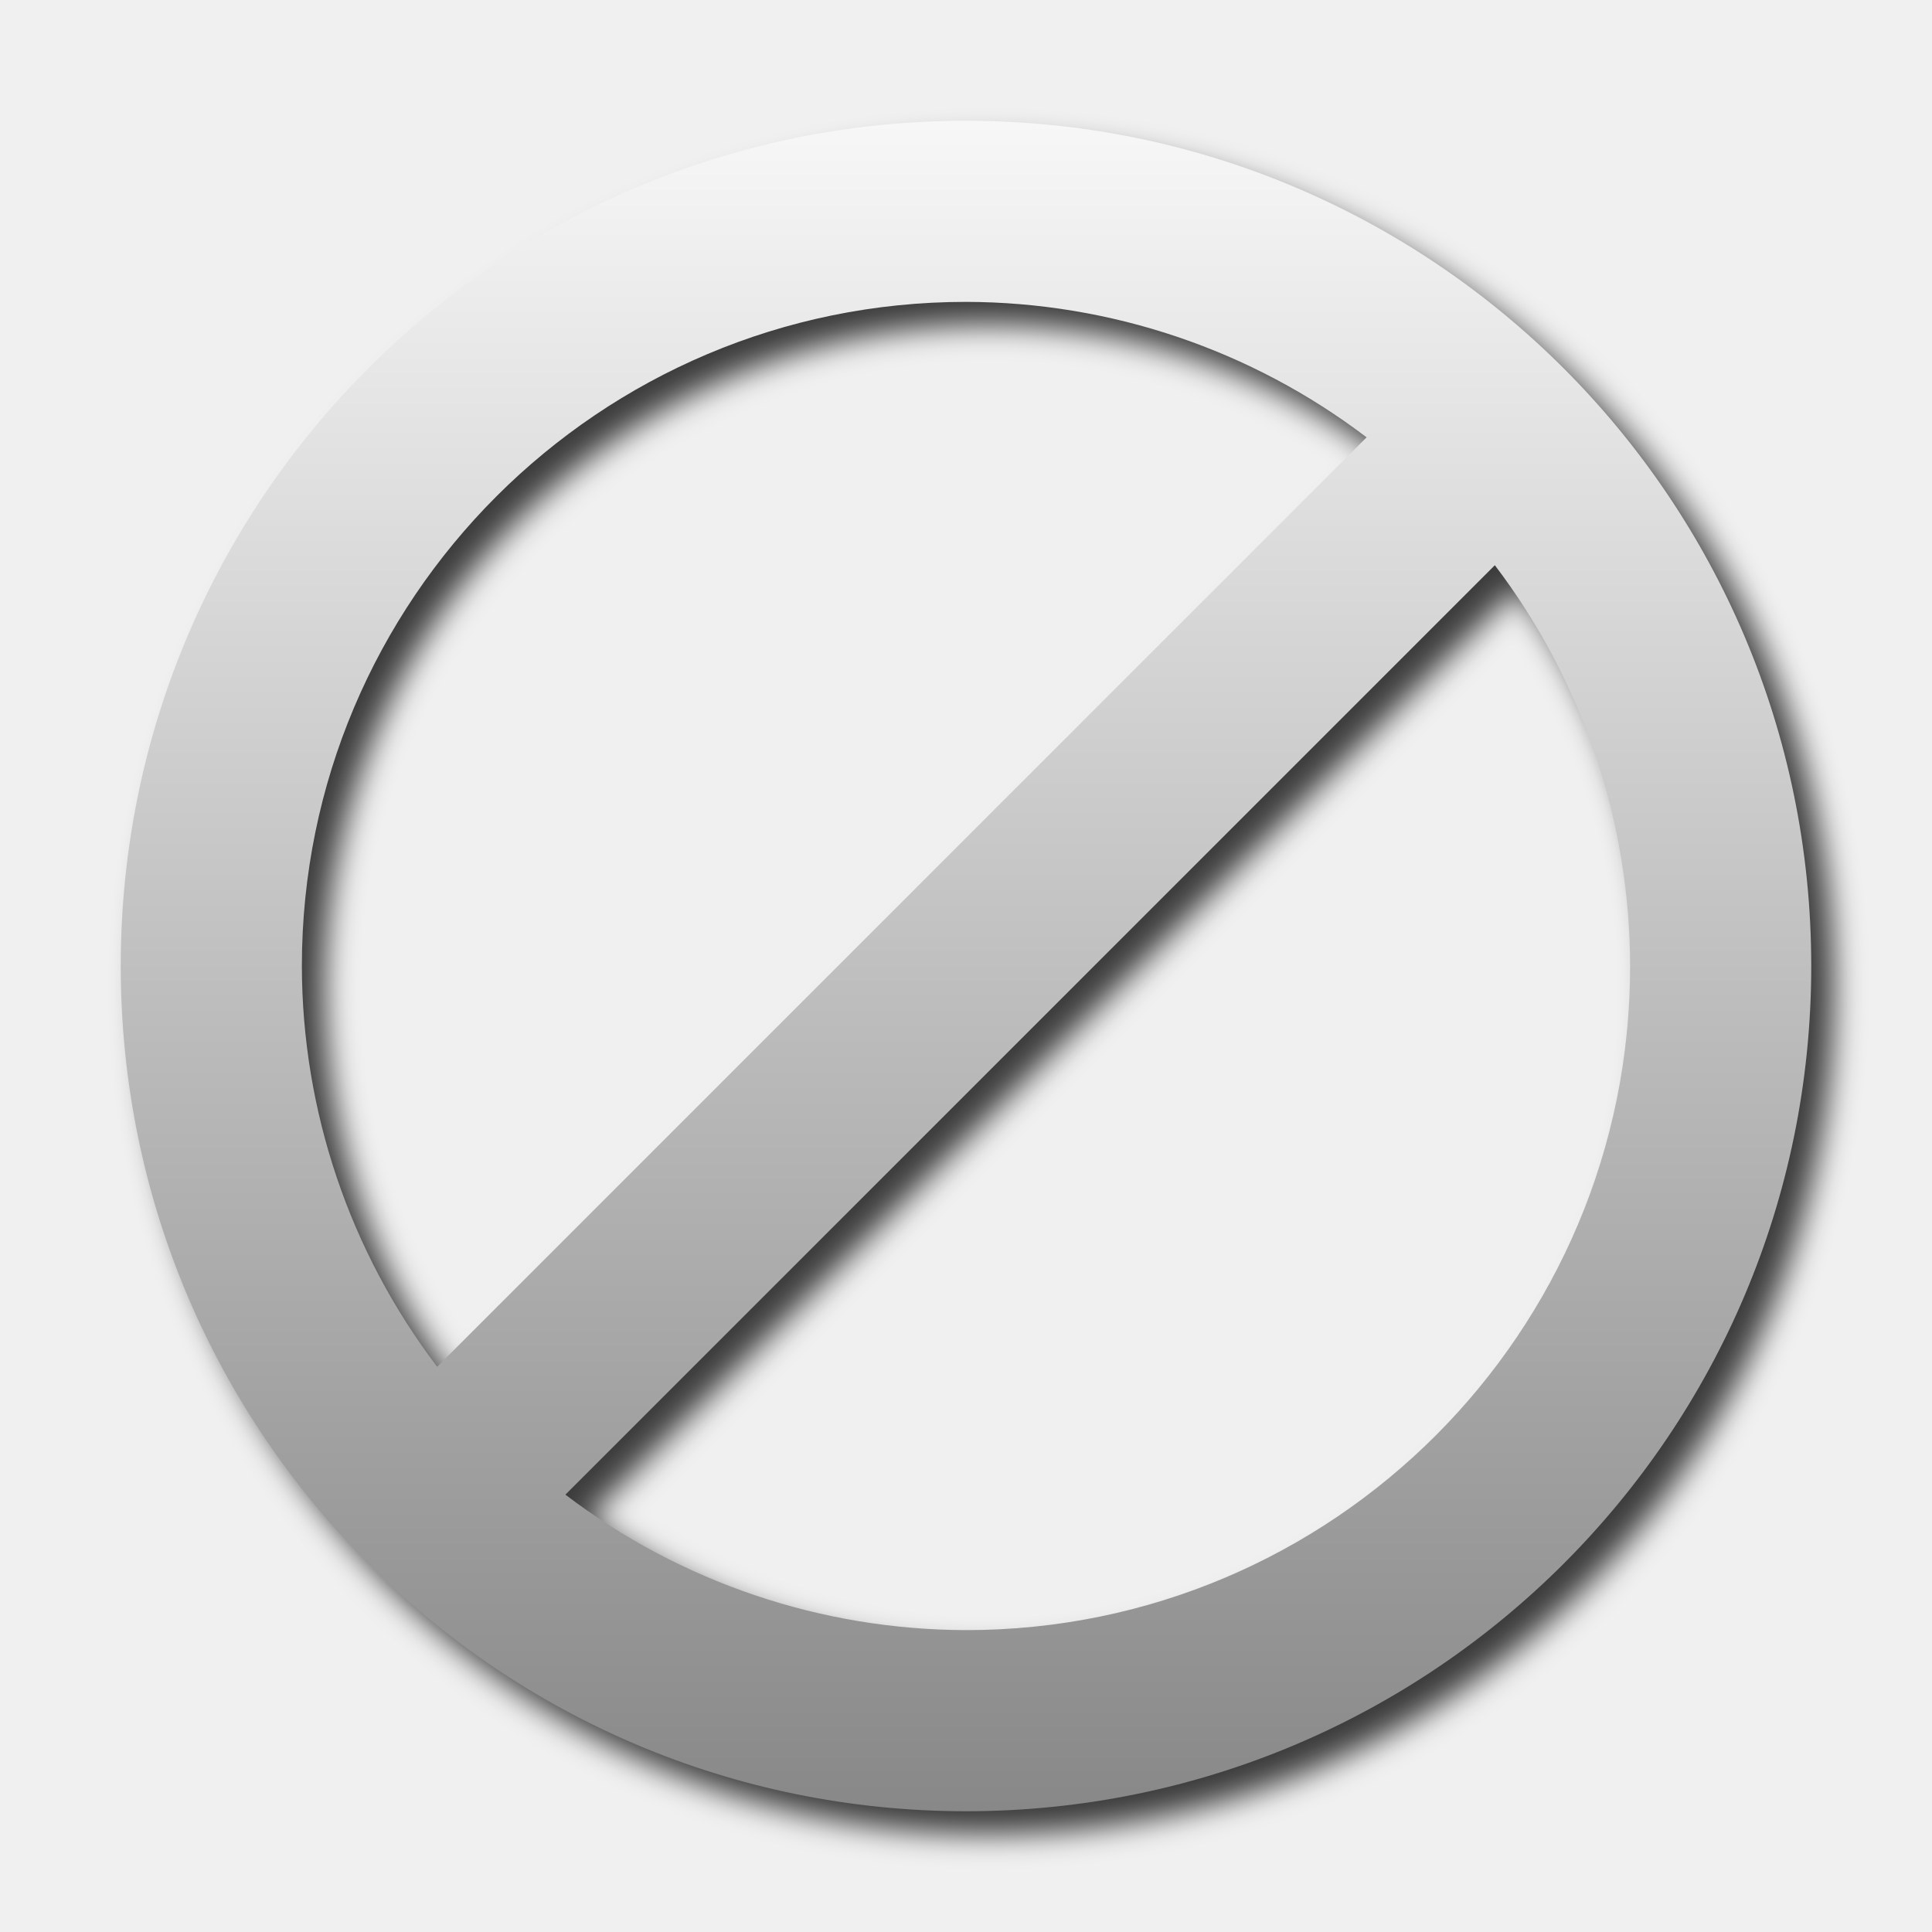
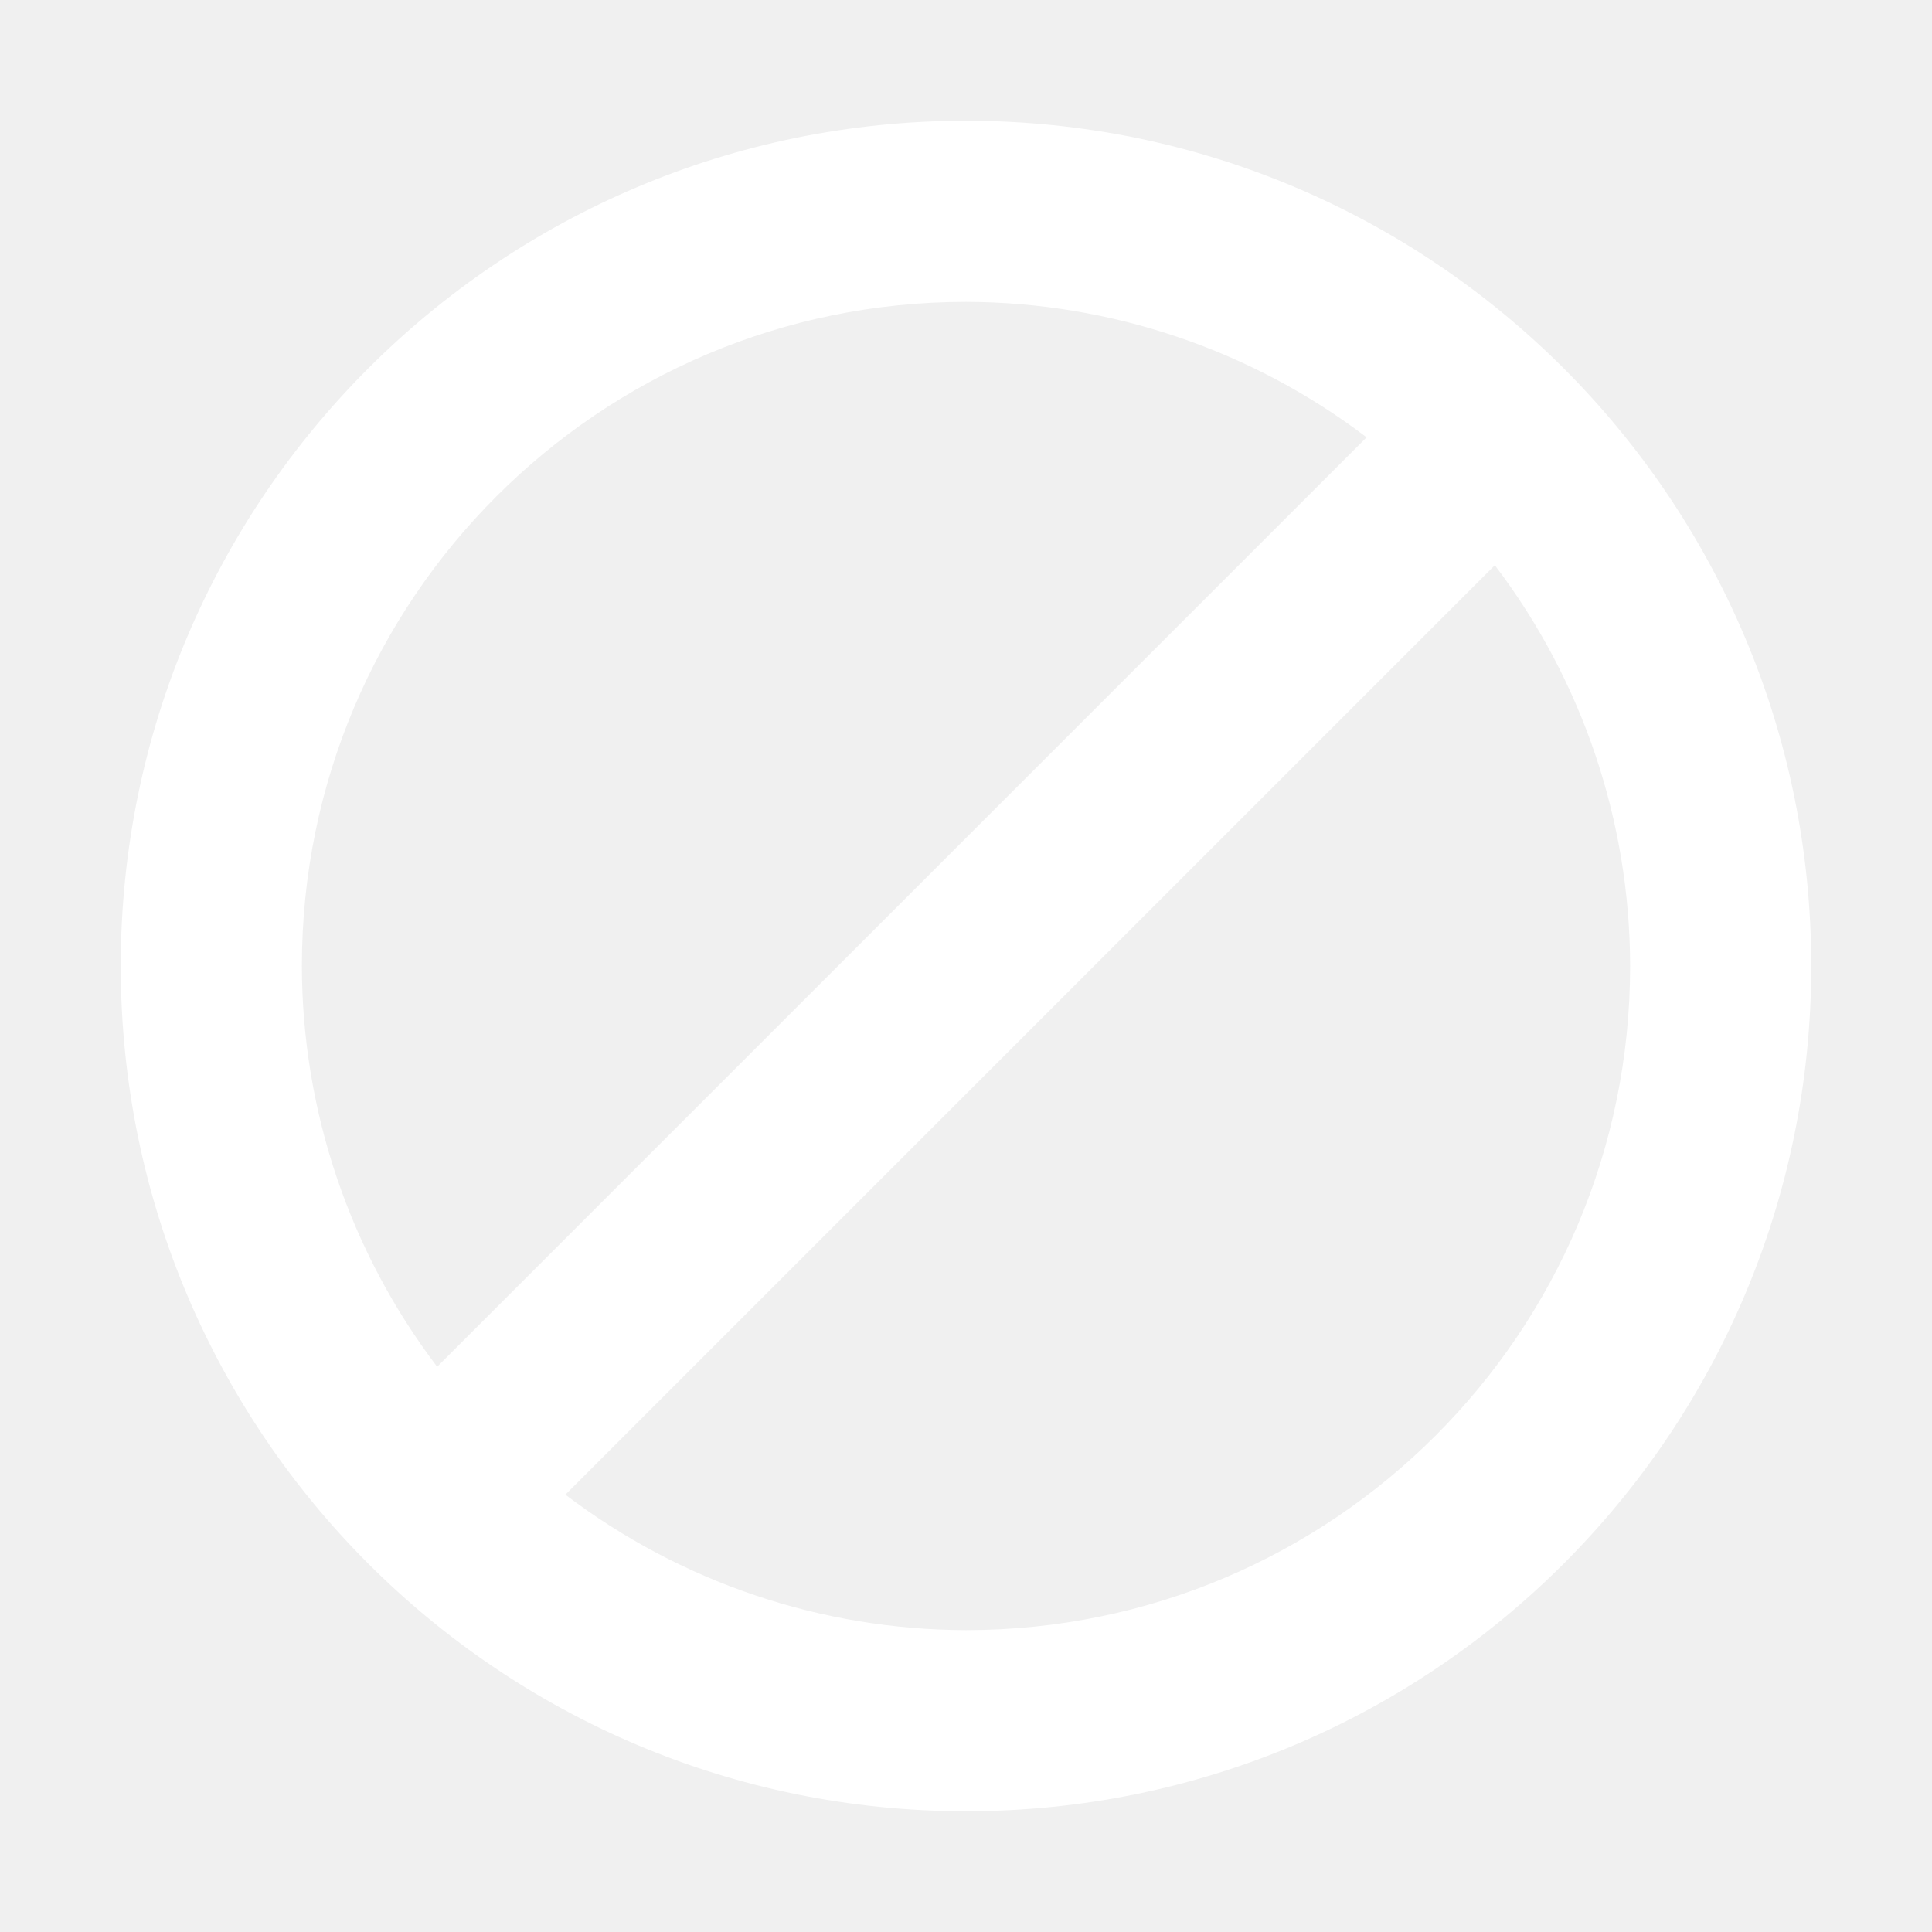
- <svg xmlns="http://www.w3.org/2000/svg" xmlns:xlink="http://www.w3.org/1999/xlink" width="256" height="256" viewBox="0 0 256 256" id="svg2" version="1.1">
-   <defs id="defs4">
-     <linearGradient id="linearGradient4183">
-       <stop style="stop-color:#808080;stop-opacity:1" offset="0" id="stop4185" />
-       <stop style="stop-color:#ffffff;stop-opacity:1" offset="1" id="stop4187" />
-     </linearGradient>
-     <filter style="color-interpolation-filters:sRGB;" id="filter4614">
-       <feFlood flood-opacity="0.753" flood-color="rgb(0,0,0)" result="flood" id="feFlood4616" />
-       <feComposite in="flood" in2="SourceGraphic" operator="in" result="composite1" id="feComposite4618" />
-       <feGaussianBlur in="composite1" stdDeviation="2" result="blur" id="feGaussianBlur4620" />
-       <feOffset dx="3" dy="3" result="offset" id="feOffset4622" />
-       <feComposite in="SourceGraphic" in2="offset" operator="over" result="composite2" id="feComposite4624" />
-     </filter>
-     <linearGradient xlink:href="#linearGradient4183" id="linearGradient4189" x1="256" y1="256" x2="256" y2="0" gradientUnits="userSpaceOnUse" />
-     <filter style="color-interpolation-filters:sRGB;" id="filter4191">
-       <feFlood flood-opacity="0.753" flood-color="rgb(0,0,0)" result="flood" id="feFlood4193" />
-       <feComposite in="flood" in2="SourceGraphic" operator="in" result="composite1" id="feComposite4195" />
-       <feGaussianBlur in="composite1" stdDeviation="2" result="blur" id="feGaussianBlur4197" />
-       <feOffset dx="3" dy="3" result="offset" id="feOffset4199" />
-       <feComposite in="SourceGraphic" in2="offset" operator="over" result="composite2" id="feComposite4201" />
-     </filter>
-   </defs>
-   <g id="layer1" transform="translate(0,-796.3622)">
-     <flowRoot xml:space="preserve" id="flowRoot4274" style="fill:black;stroke:none;stroke-opacity:1;stroke-width:1px;stroke-linejoin:miter;stroke-linecap:butt;fill-opacity:1;font-family:Akashi;font-style:normal;font-weight:normal;font-size:40px;line-height:125%;letter-spacing:0px;word-spacing:0px;-inkscape-font-specification:Akashi;font-stretch:normal;font-variant:normal;">
-       <flowRegion id="flowRegion4276">
-         <rect id="rect4278" width="256" height="256" x="0" y="0" style="-inkscape-font-specification:Akashi;font-family:Akashi;font-weight:normal;font-style:normal;font-stretch:normal;font-variant:normal;" />
+ <svg xmlns="http://www.w3.org/2000/svg" version="1.1" id="svg2" viewBox="0 0 256 256" height="256" width="256">
+   <defs id="defs4" />
+   <g transform="translate(0,-796.3622)" id="layer1">
+     <flowRoot style="font-style:normal;font-variant:normal;font-weight:normal;font-stretch:normal;font-size:40px;line-height:125%;font-family:Akashi;-inkscape-font-specification:Akashi;letter-spacing:0px;word-spacing:0px;fill:#000000;fill-opacity:1;stroke:none;stroke-width:1px;stroke-linecap:butt;stroke-linejoin:miter;stroke-opacity:1;" id="flowRoot4274" xml:space="preserve">
+       <flowRegion style="" id="flowRegion4276">
+         <rect style="-inkscape-font-specification:Akashi;font-family:Akashi;font-weight:normal;font-style:normal;font-stretch:normal;font-variant:normal;" y="0" x="0" height="256" width="256" id="rect4278" />
      </flowRegion>
      <flowPara id="flowPara4280" />
    </flowRoot>
-     <flowRoot xml:space="preserve" id="flowRoot4282" style="fill:black;stroke:none;stroke-opacity:1;stroke-width:1px;stroke-linejoin:miter;stroke-linecap:butt;fill-opacity:1;font-family:sans-serif;font-style:normal;font-weight:normal;font-size:40px;line-height:125%;letter-spacing:0px;word-spacing:0px">
-       <flowRegion id="flowRegion4284">
-         <rect id="rect4286" width="264" height="248" x="0" y="0" />
+     <flowRoot style="font-style:normal;font-weight:normal;font-size:40px;line-height:125%;font-family:sans-serif;letter-spacing:0px;word-spacing:0px;fill:#000000;fill-opacity:1;stroke:none;stroke-width:1px;stroke-linecap:butt;stroke-linejoin:miter;stroke-opacity:1;" id="flowRoot4282" xml:space="preserve">
+       <flowRegion style="" id="flowRegion4284">
+         <rect style="" y="0" x="0" height="248" width="264" id="rect4286" />
      </flowRegion>
      <flowPara id="flowPara4288" />
    </flowRoot>
-     <path style="fill:url(#linearGradient4189);fill-opacity:1;stroke:none;stroke-width:8;stroke-linecap:square;stroke-miterlimit:4;stroke-dasharray:none;stroke-opacity:1;filter:url(#filter4191)" d="M 128 16 A 112 112 0 0 0 16 128 A 112 112 0 0 0 128 240 A 112 112 0 0 0 240 128 A 112 112 0 0 0 128 16 z M 128 40 A 88 88 0 0 1 181.082 57.949 L 57.926 181.105 A 88 88 0 0 1 40 128 A 88 88 0 0 1 128 40 z M 198.074 74.895 A 88 88 0 0 1 216 128 A 88 88 0 0 1 128 216 A 88 88 0 0 1 74.92 198.051 L 198.074 74.895 z " transform="translate(0,796.3622)" id="path4175" />
+     <path id="path4175" transform="translate(0,796.3622)" d="M 128 16 A 112 112 0 0 0 16 128 A 112 112 0 0 0 128 240 A 112 112 0 0 0 240 128 A 112 112 0 0 0 128 16 z M 128 40 A 88 88 0 0 1 181.082 57.949 L 57.926 181.105 A 88 88 0 0 1 40 128 A 88 88 0 0 1 128 40 z M 198.074 74.895 A 88 88 0 0 1 216 128 A 88 88 0 0 1 128 216 A 88 88 0 0 1 74.92 198.051 L 198.074 74.895 z " style="fill:#ffffff;fill-opacity:1;stroke:none;stroke-width:8;stroke-linecap:square;stroke-miterlimit:4;stroke-dasharray:none;stroke-opacity:1" />
  </g>
</svg>
